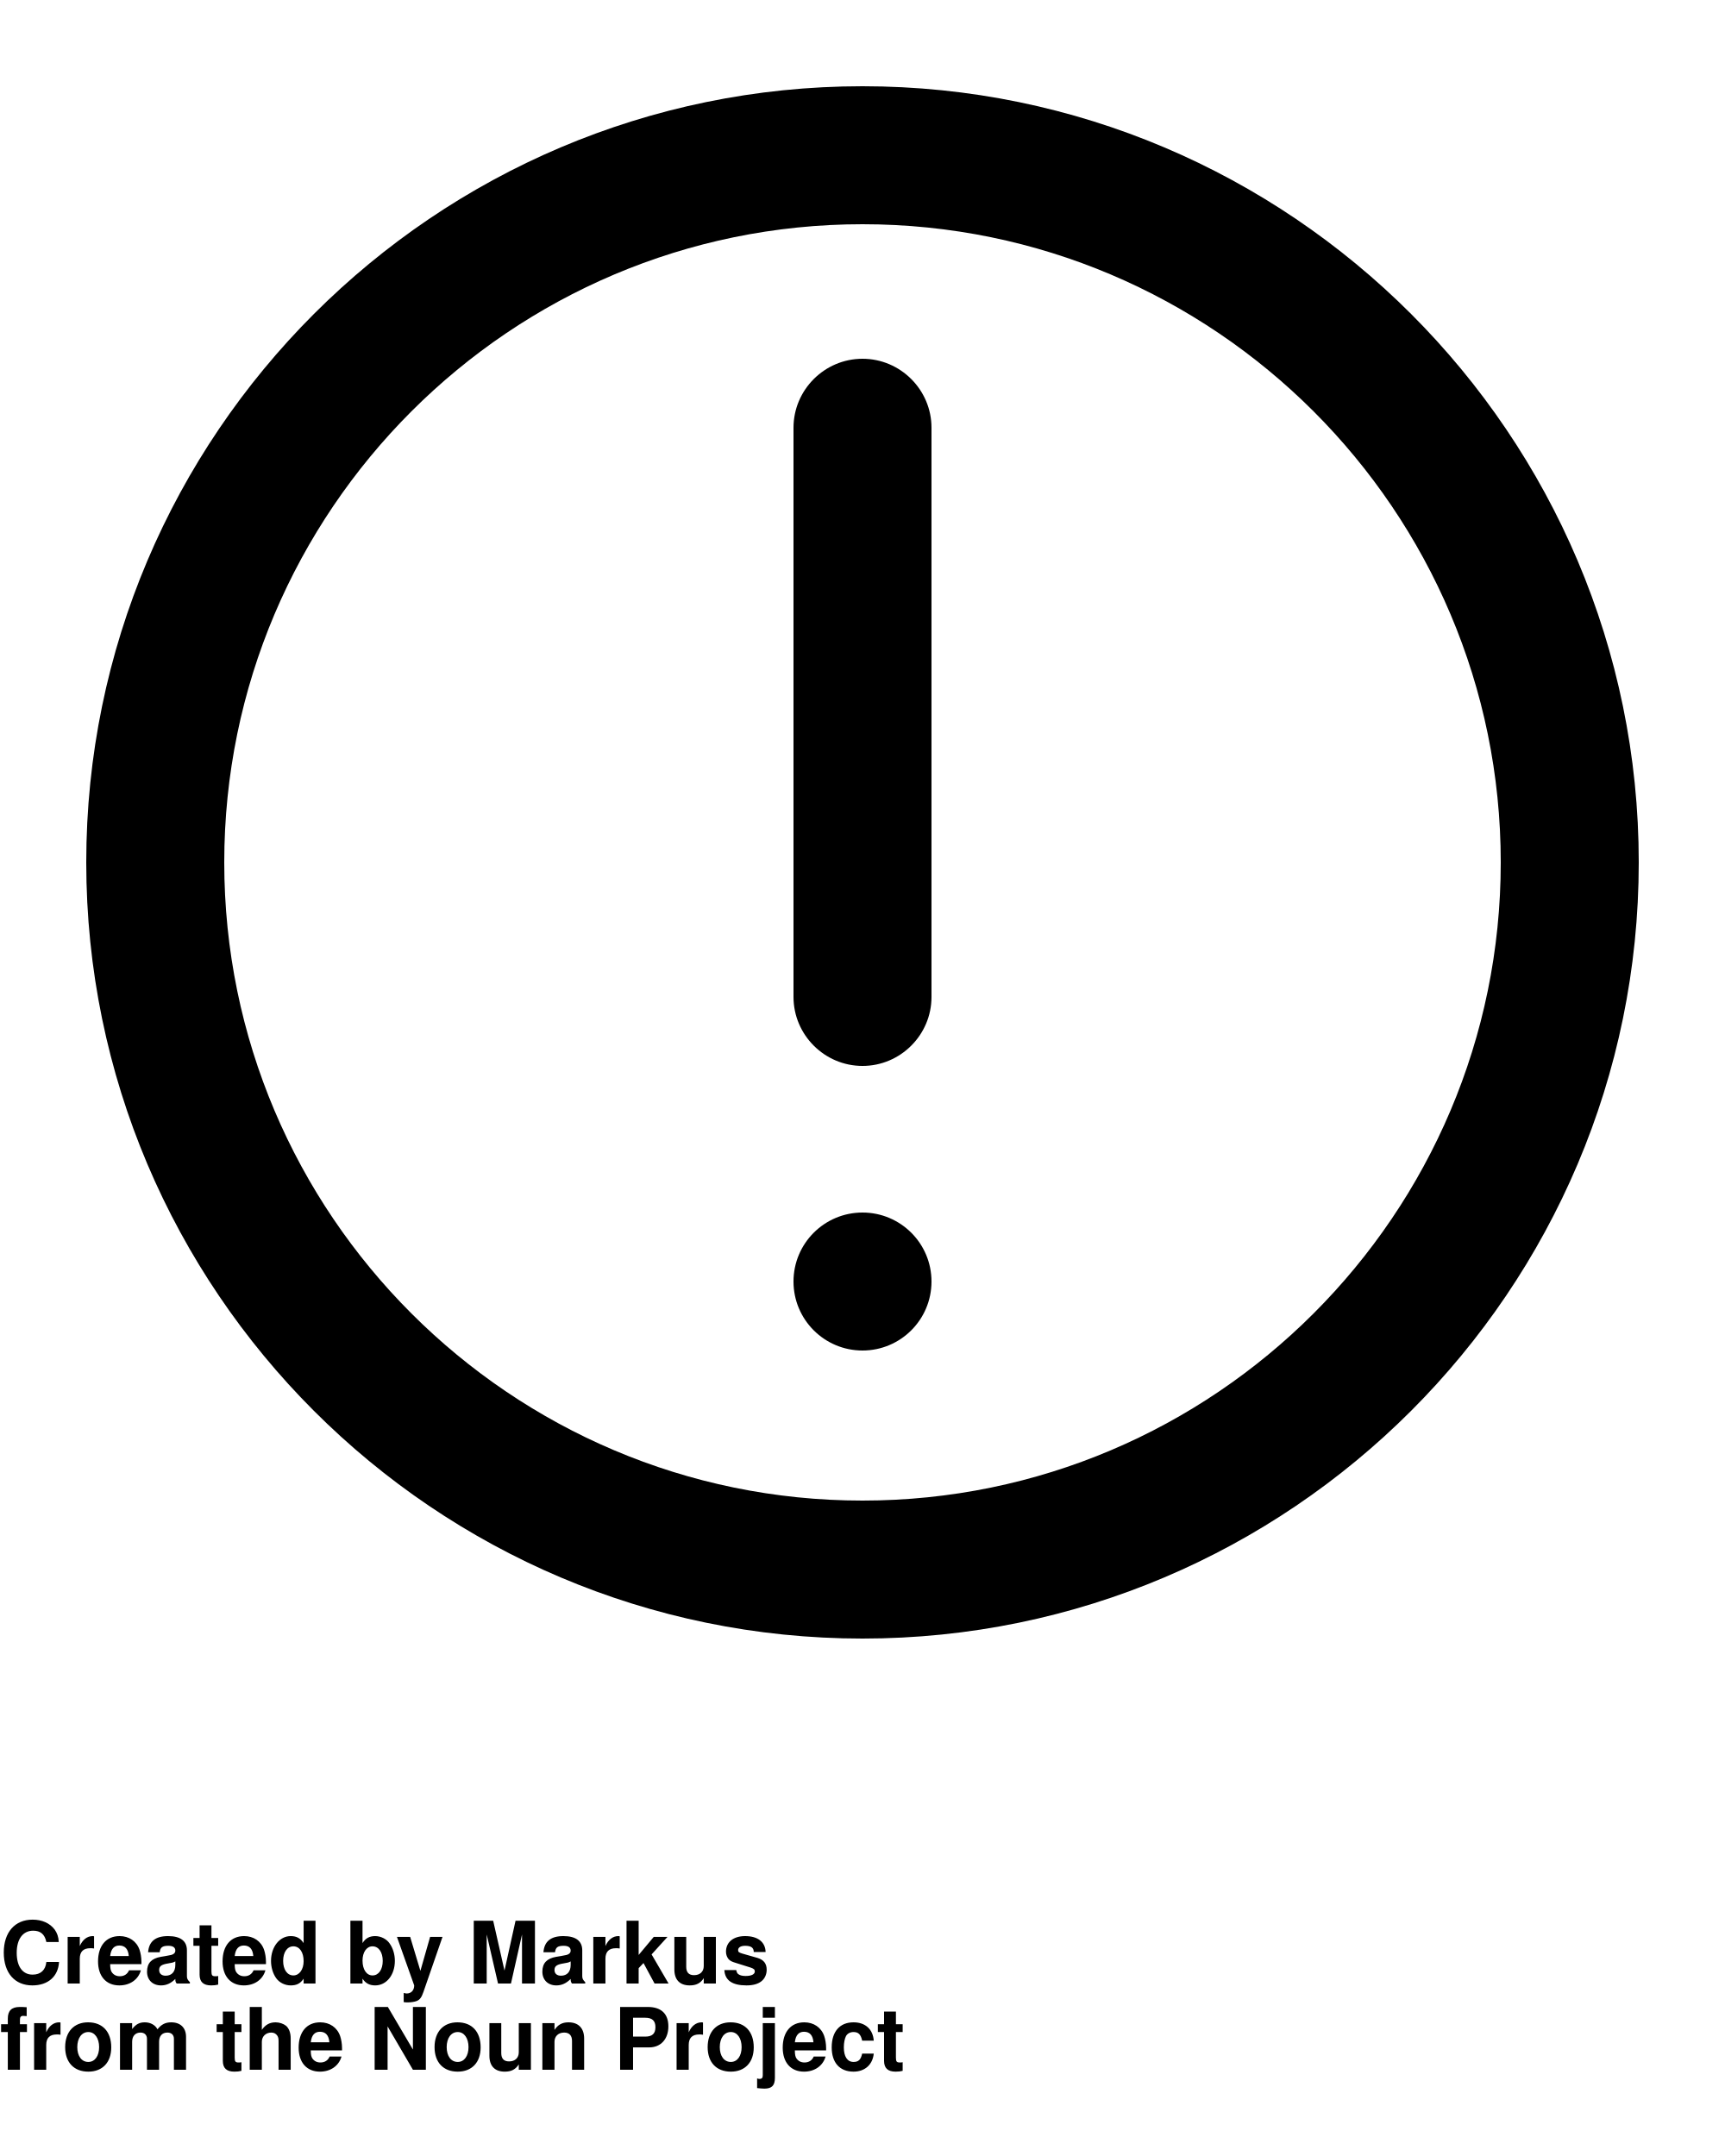
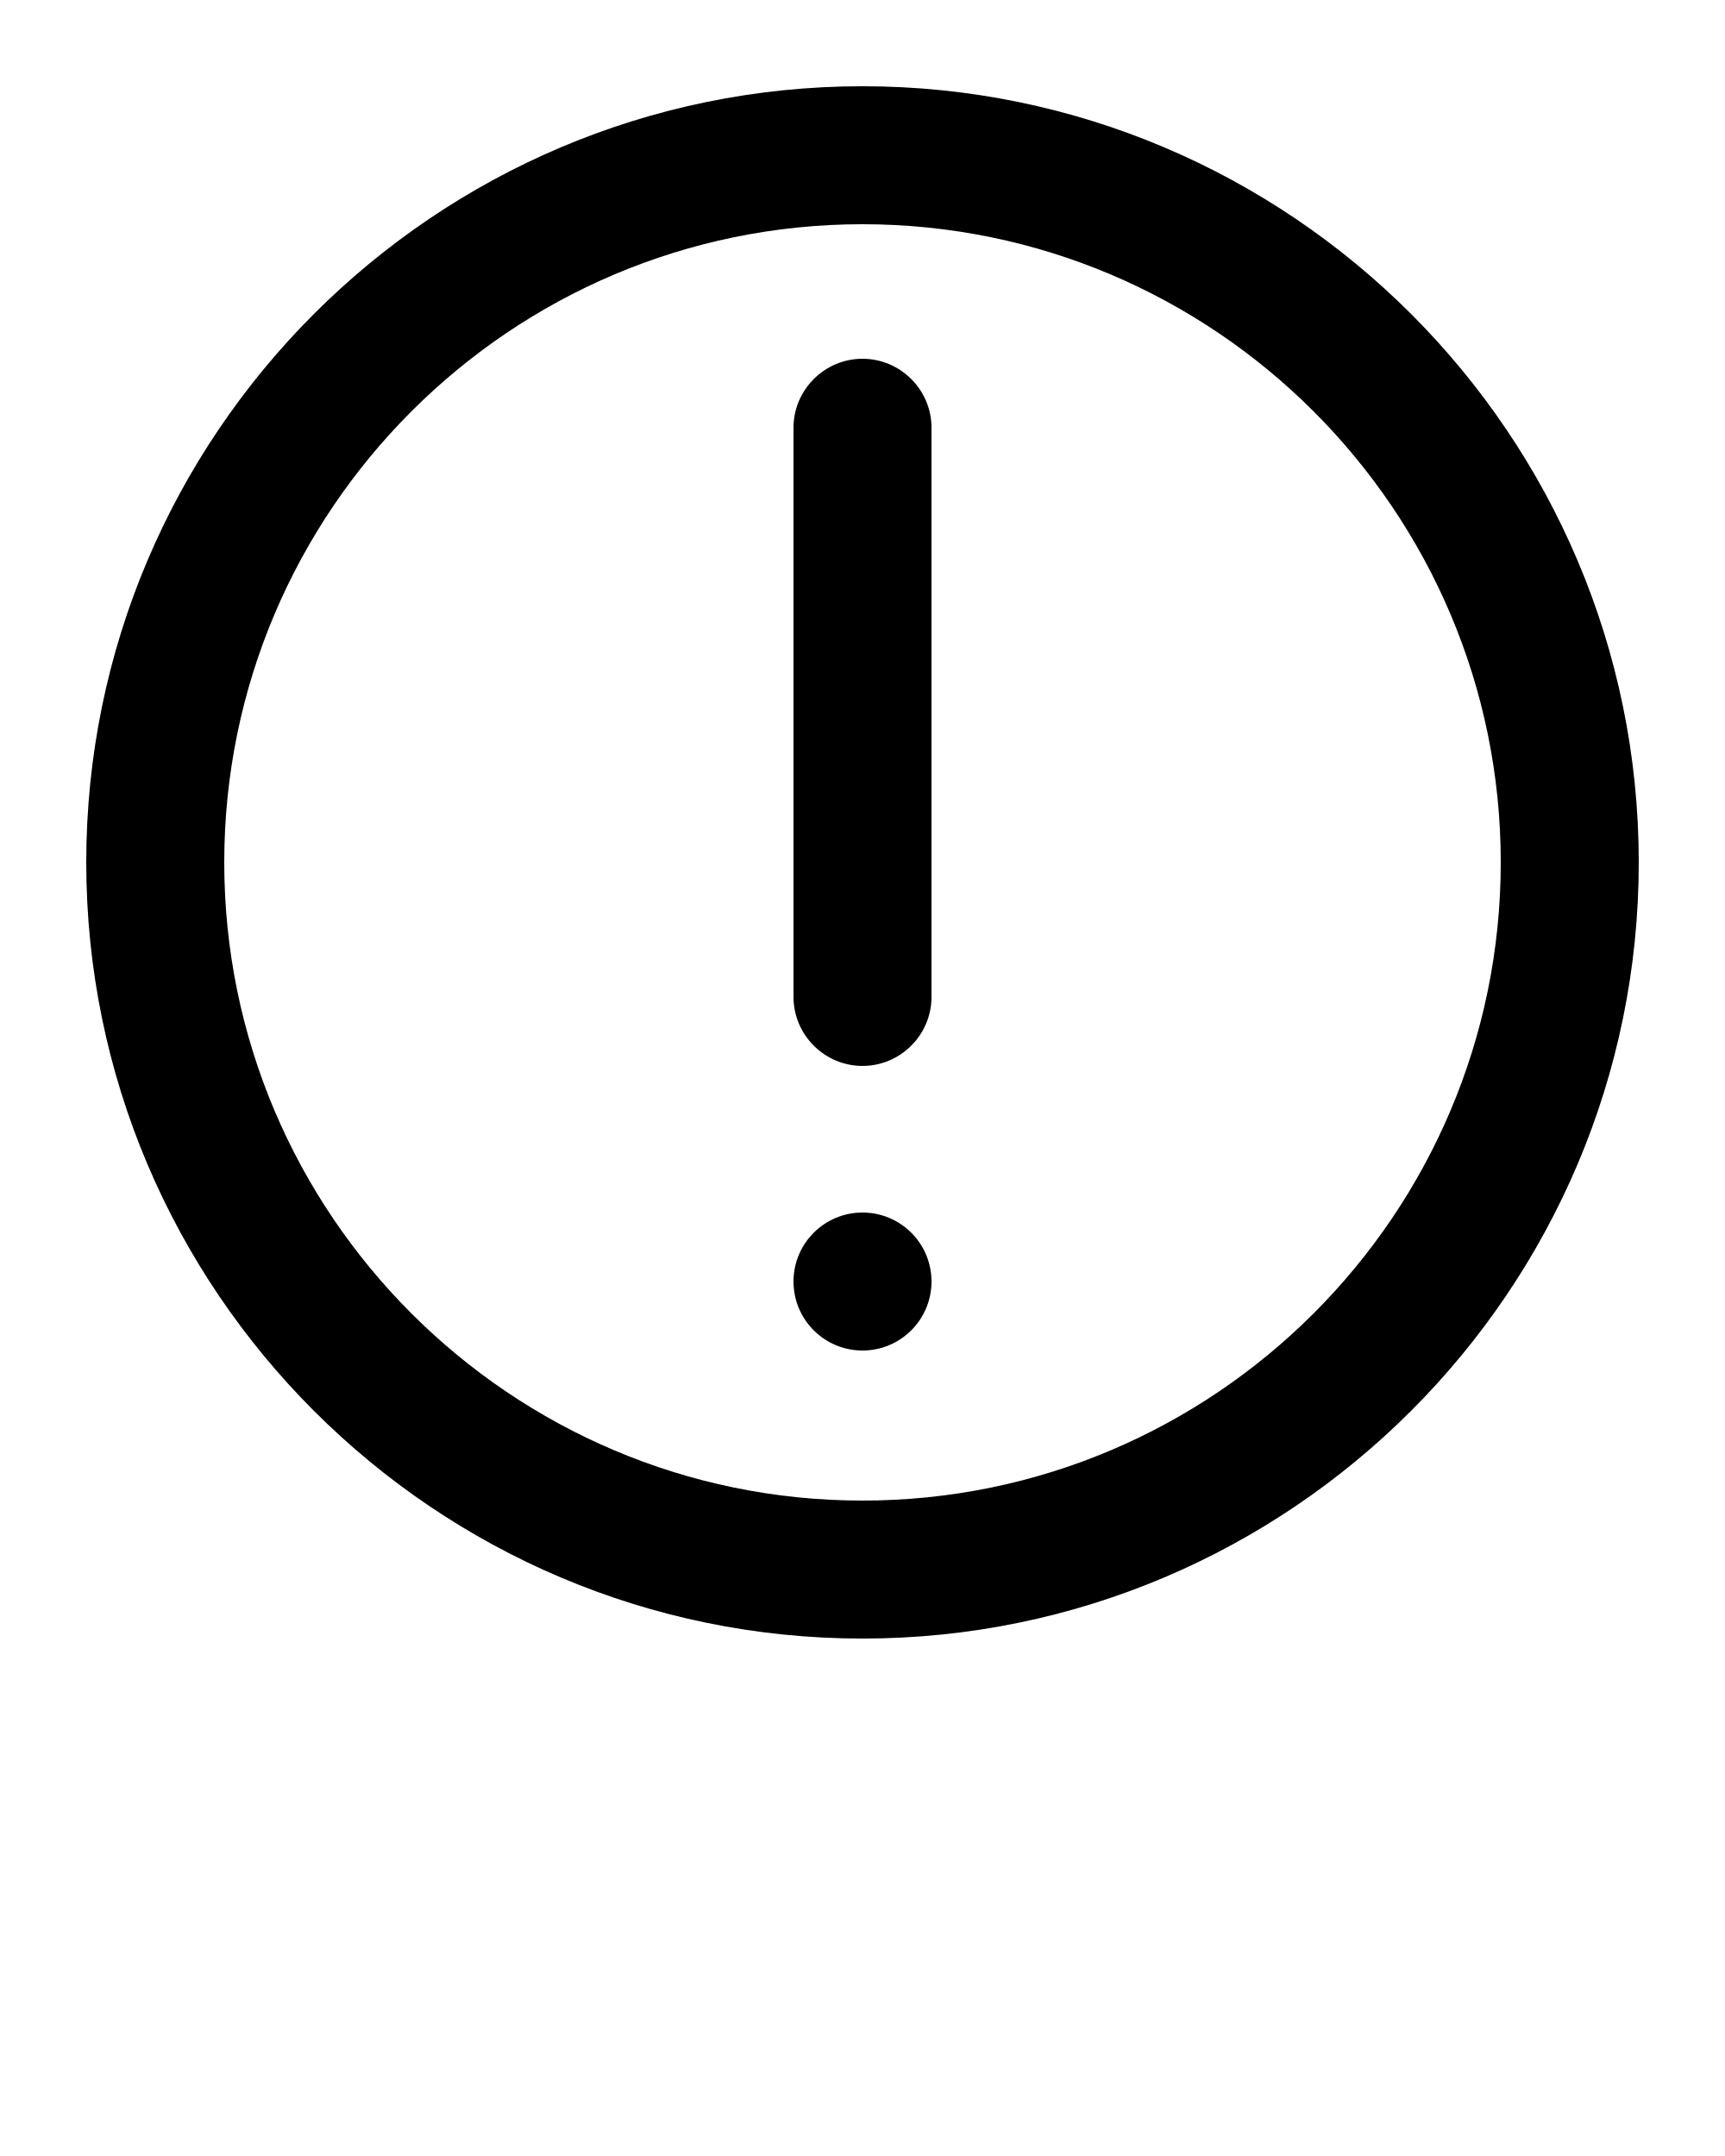
<svg xmlns="http://www.w3.org/2000/svg" version="1.1" x="0px" y="0px" viewBox="0 0 100 125" style="enable-background:new 0 0 100 100;" xml:space="preserve">
  <style type="text/css">
	.st0{fill:none;stroke:#9AC8DE;stroke-width:0.1;stroke-miterlimit:10;}
	.st1{fill:none;stroke:#548E75;stroke-width:0.1;stroke-miterlimit:10;}
	.st2{fill:none;stroke:#CCBD84;stroke-width:0.1;stroke-miterlimit:10;}
	.st3{fill:none;stroke:#855848;stroke-width:0.1;stroke-miterlimit:10;}
	.st4{fill:none;stroke:#A1DE9A;stroke-width:0.1;stroke-miterlimit:10;}
	.st5{fill:none;stroke:#B35A3E;stroke-width:0.1;stroke-miterlimit:10;}
	.st6{fill:none;stroke:#7CB28A;stroke-width:0.1;stroke-miterlimit:10;}
	.st7{fill:none;stroke:#BEB1FF;stroke-width:0.1;stroke-miterlimit:10;}
	.st8{fill:none;stroke:#6B0401;stroke-width:0.1;stroke-miterlimit:10;}
	.st9{fill:none;stroke:#237853;stroke-width:0.1;stroke-miterlimit:10;}
	.st10{fill:none;stroke:#001508;stroke-width:2;stroke-miterlimit:10;}
	.st11{fill:none;stroke:#000000;stroke-width:4;stroke-miterlimit:10;}
</style>
  <path d="M50,95C25.2,95,5,74.8,5,50S25.2,5,50,5s45,20.2,45,45S74.8,95,50,95z M50,13c-20.4,0-37,16.6-37,37s16.6,37,37,37  s37-16.6,37-37S70.4,13,50,13z" />
  <circle cx="50" cy="74.3" r="4" />
  <path d="M50,61.8c-2.2,0-4-1.8-4-4v-33c0-2.2,1.8-4,4-4c2.2,0,4,1.8,4,4v33C54,60,52.2,61.8,50,61.8z" />
-   <text x="0" y="115" fill="#000000" font-size="5px" font-weight="bold" font-family="'Helvetica Neue', Helvetica, Arial-Unicode, Arial, Sans-serif">Created by Markus</text>
-   <text x="0" y="120" fill="#000000" font-size="5px" font-weight="bold" font-family="'Helvetica Neue', Helvetica, Arial-Unicode, Arial, Sans-serif">from the Noun Project</text>
+   <text x="0" y="115" fill="#000000" font-size="5px" font-weight="bold" font-family="'Helvetica Neue', Helvetica, Arial-Unicode, Arial, Sans-serif" />
+   <text x="0" y="120" fill="#000000" font-size="5px" font-weight="bold" font-family="'Helvetica Neue', Helvetica, Arial-Unicode, Arial, Sans-serif" />
</svg>
